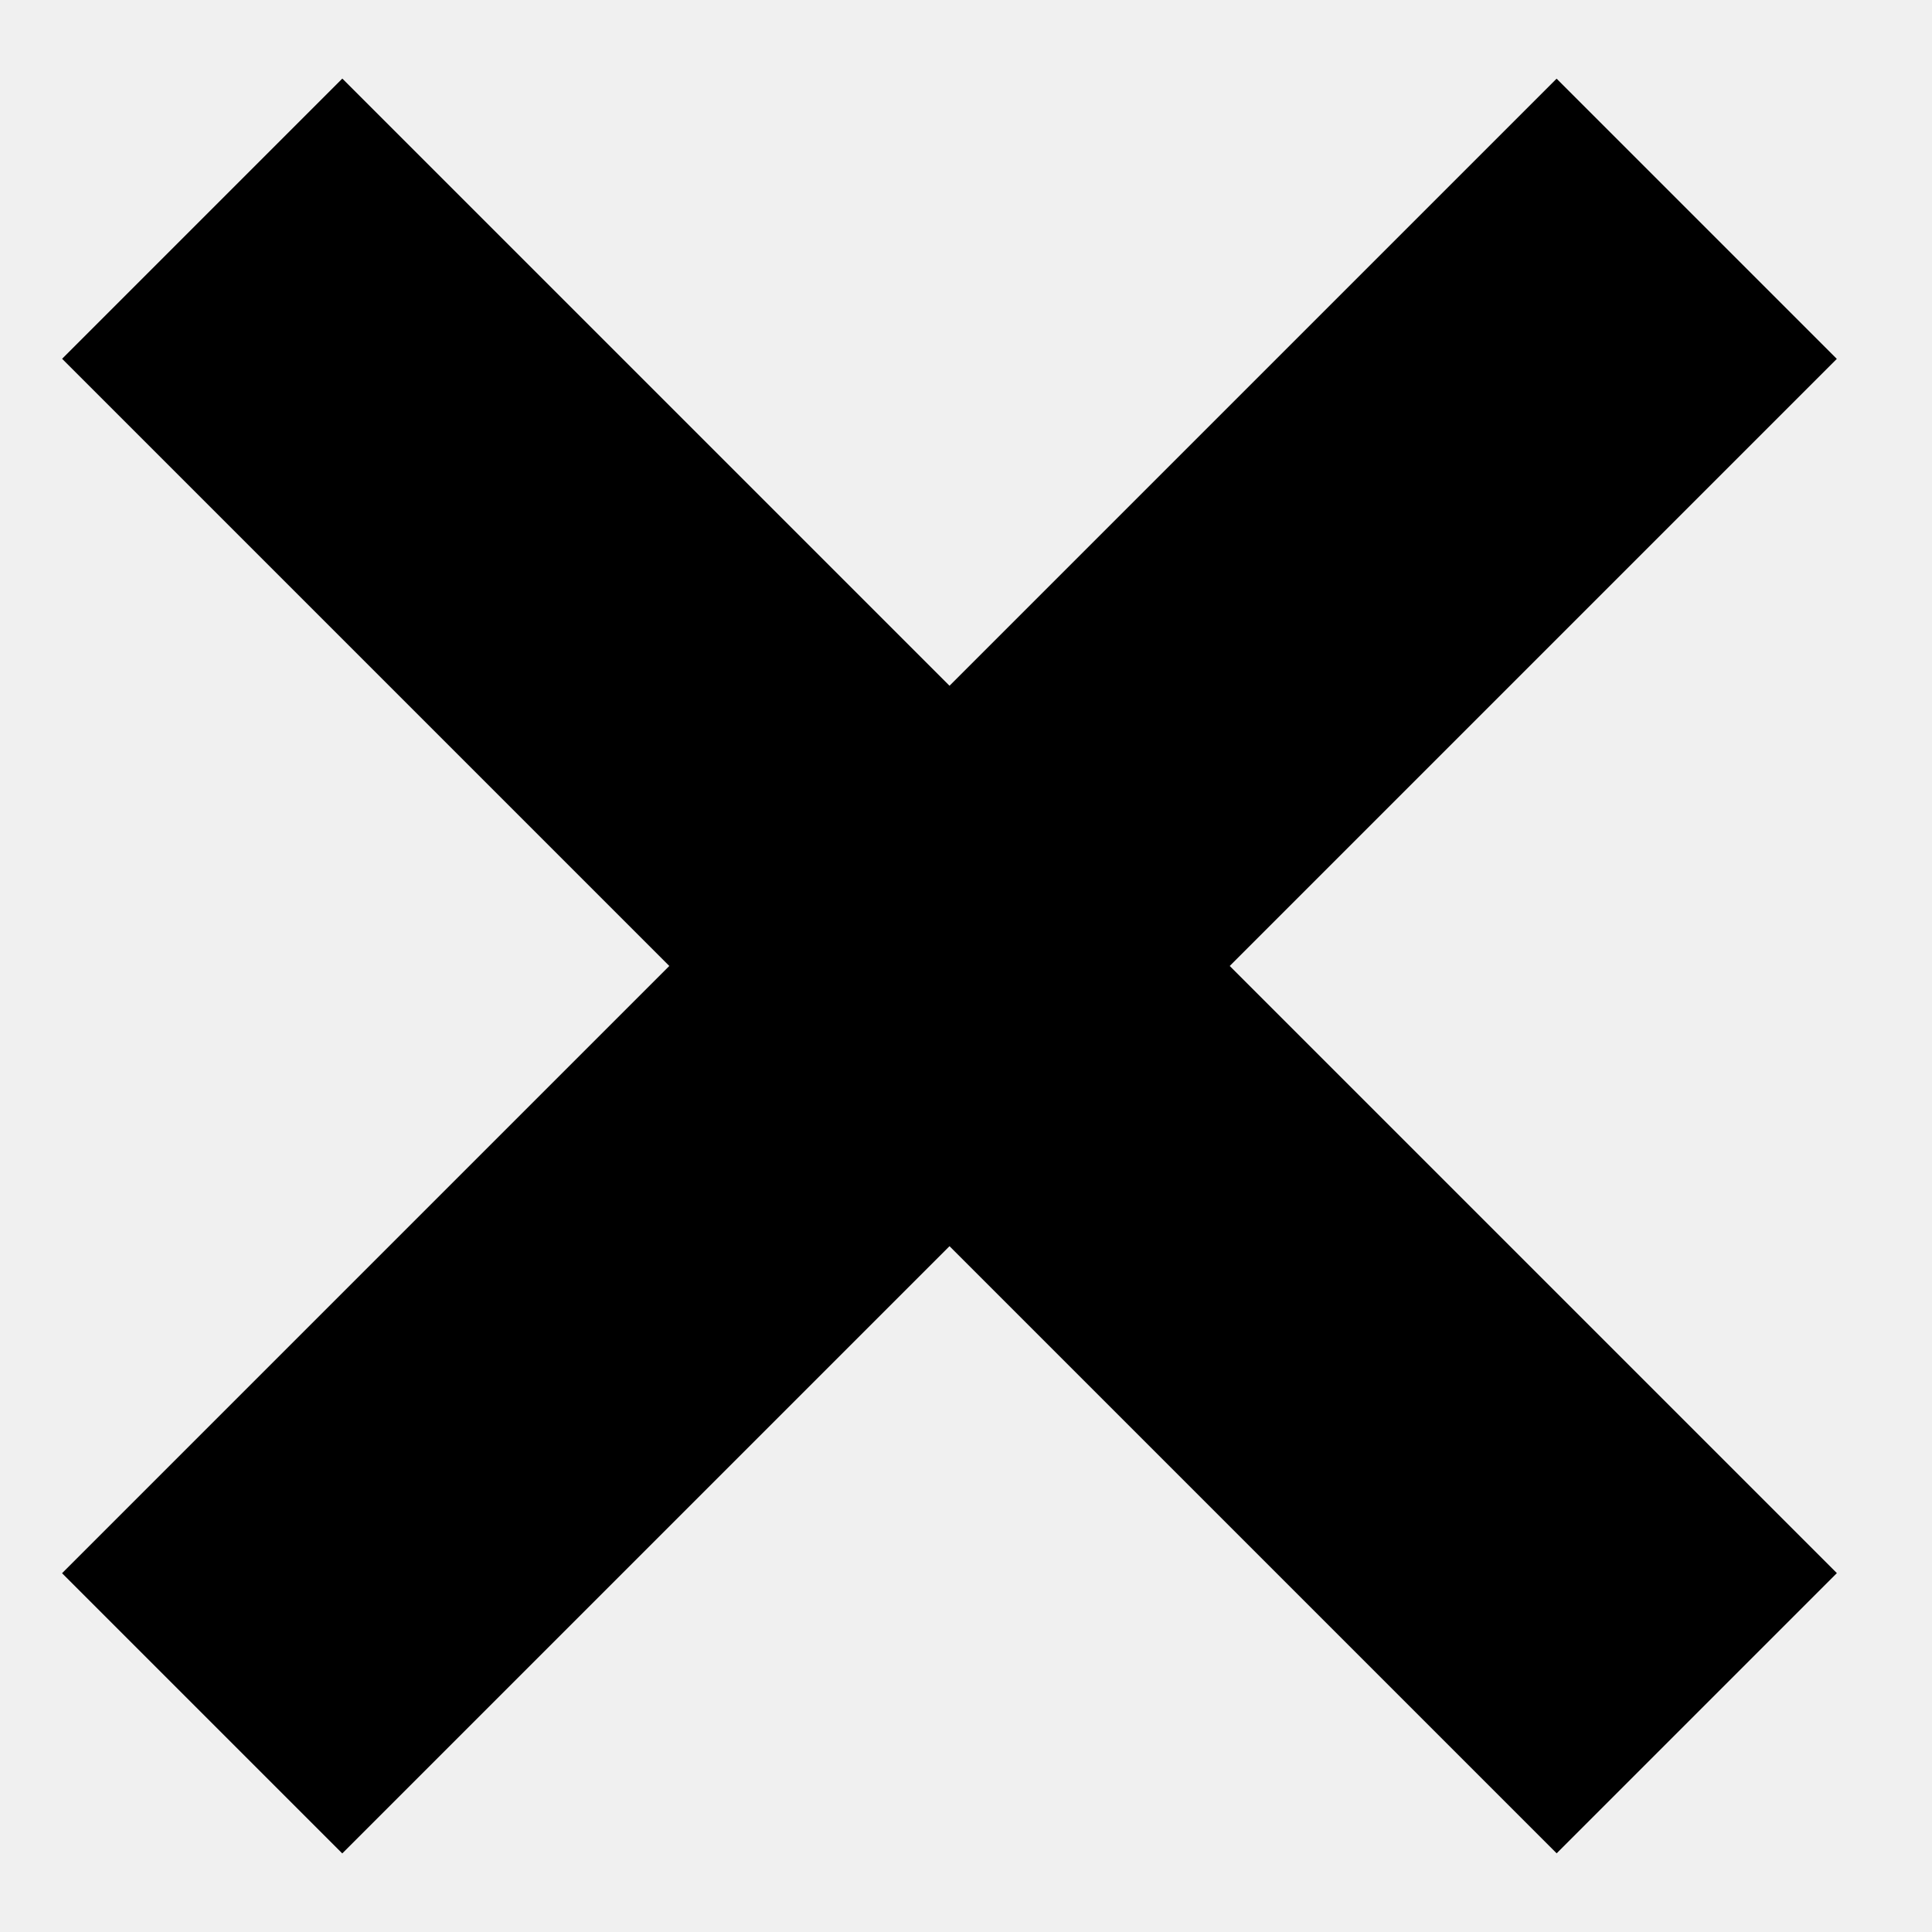
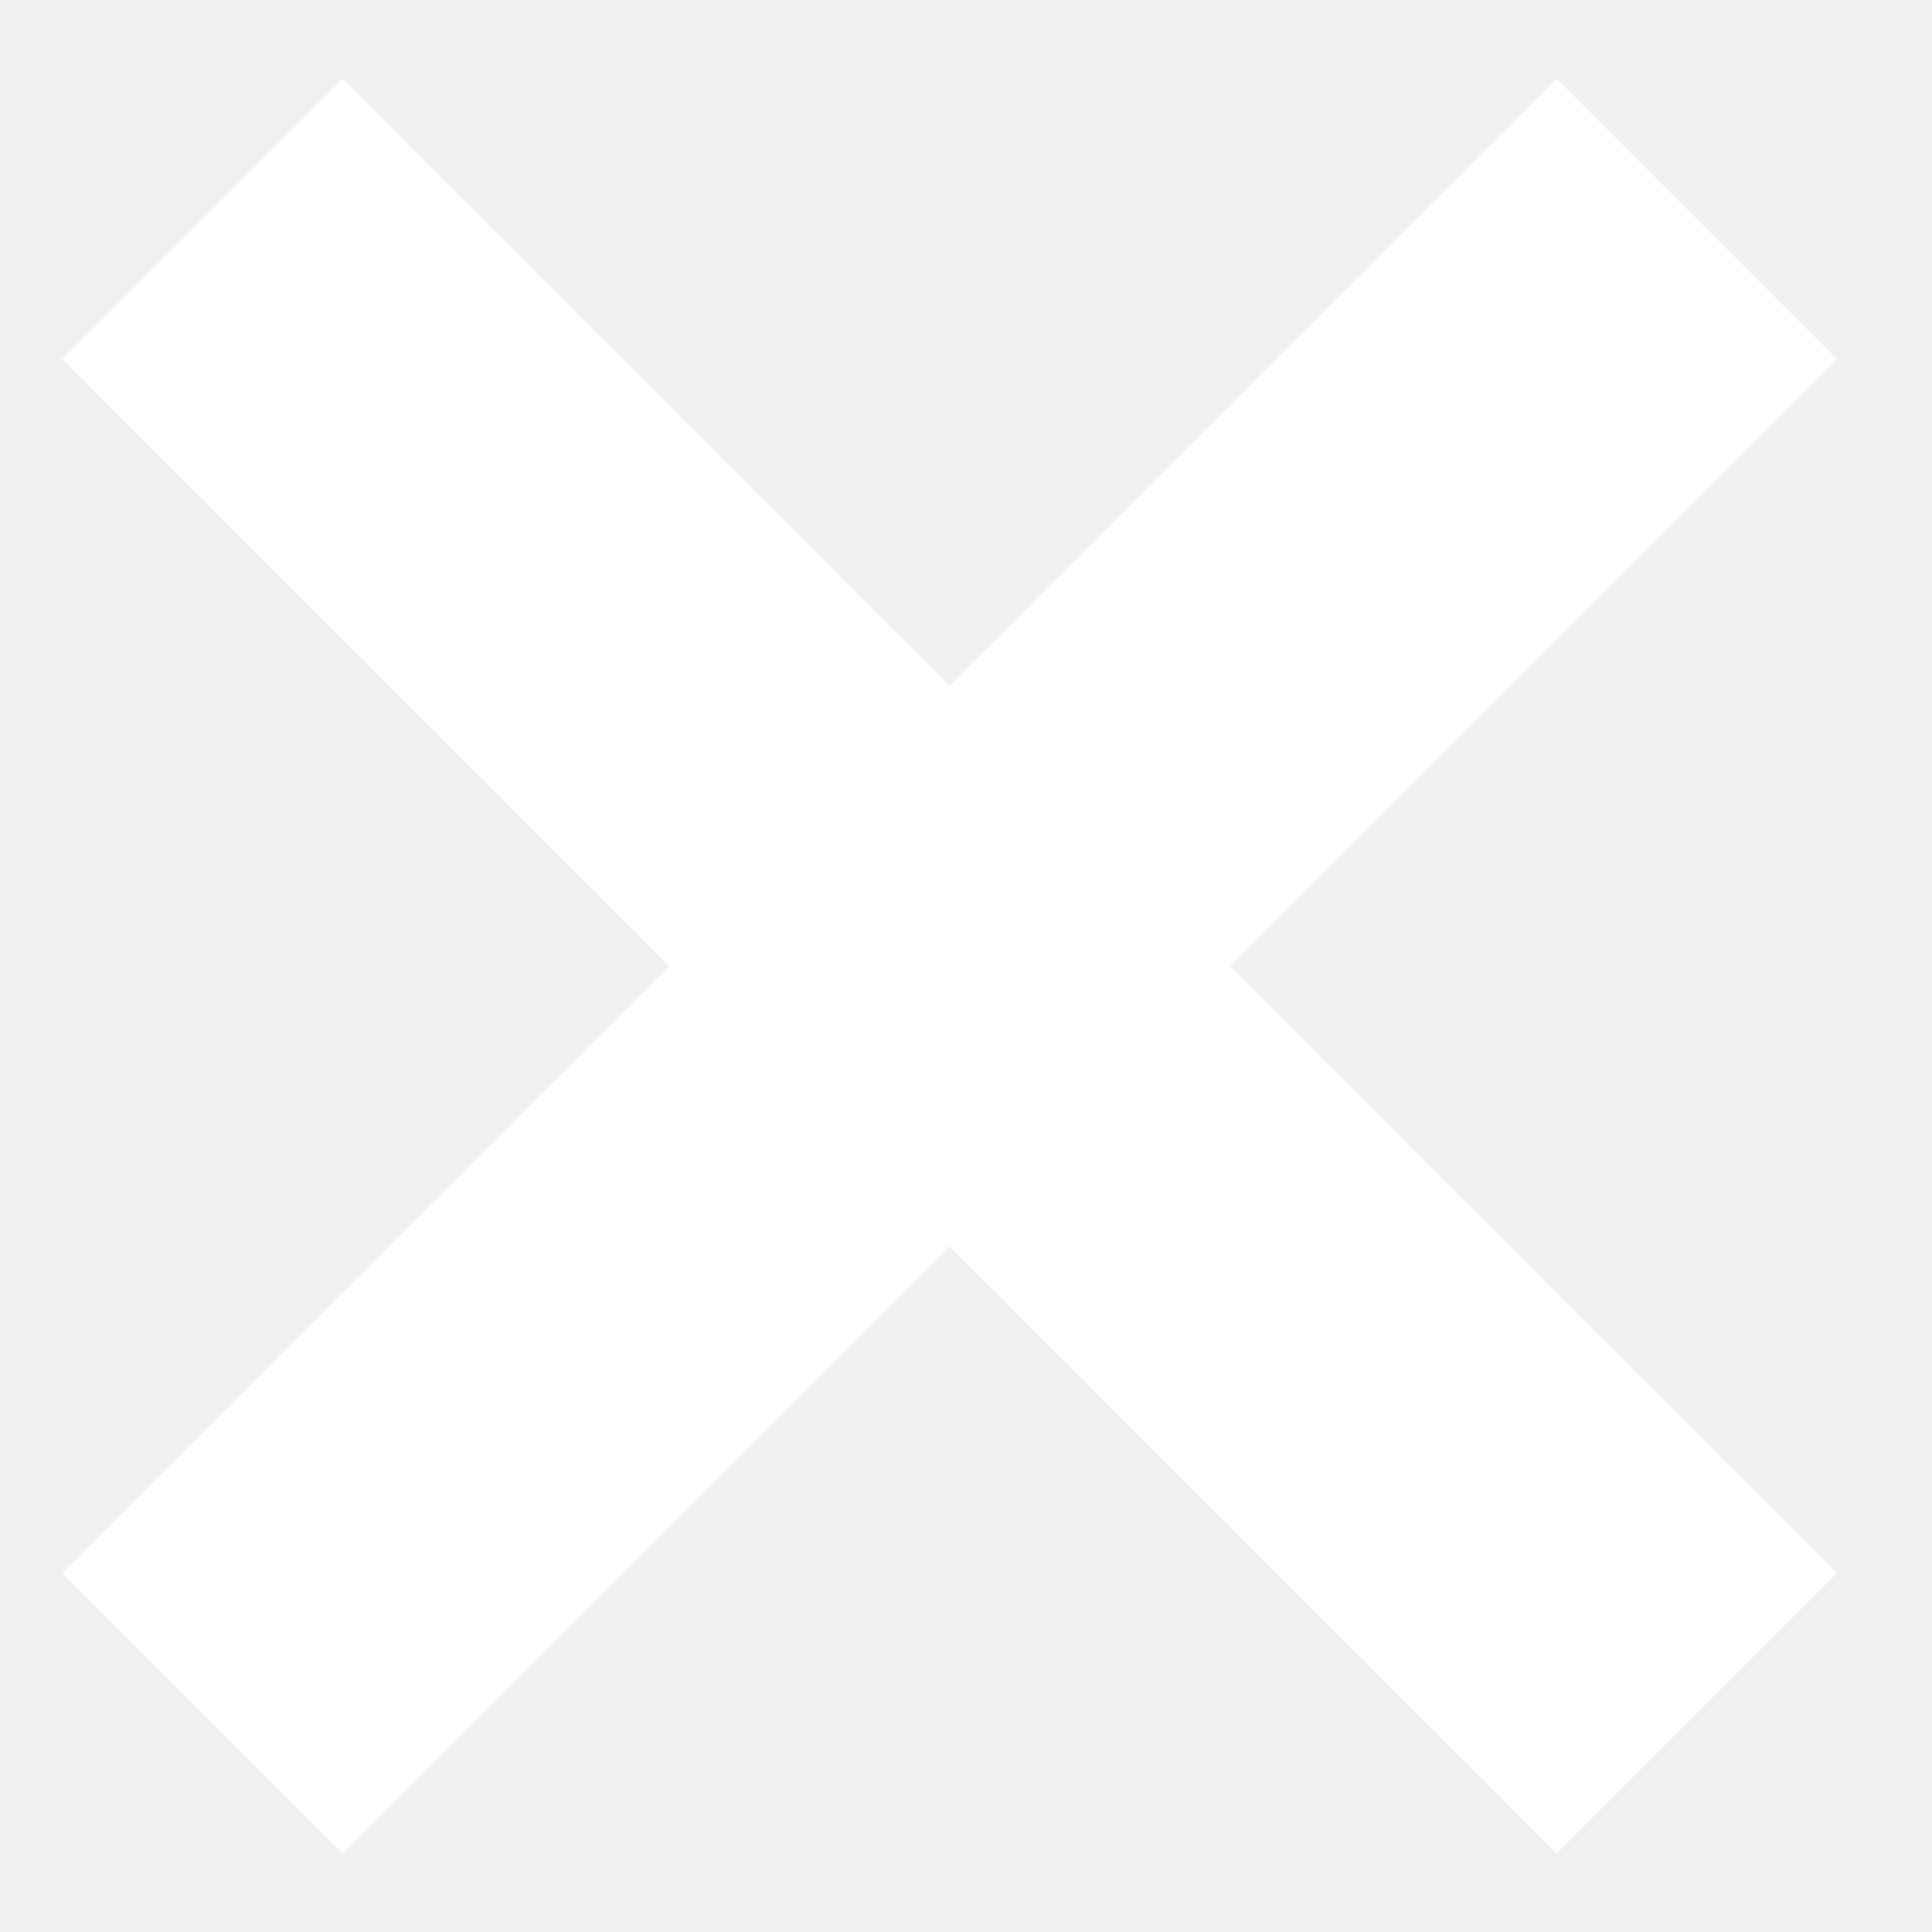
<svg xmlns="http://www.w3.org/2000/svg" width="18" height="18" viewBox="0 0 18 18" fill="none">
  <g id="Group">
-     <rect id="Rectangle Copy" x="3.189" y="0.732" width="19.692" height="3.692" transform="rotate(45 3.18921 0.7323)" fill="black" />
-     <rect id="Rectangle Copy 2" x="0.578" y="14.657" width="19.692" height="3.692" transform="rotate(-45 0.578369 14.6569)" fill="black" />
+     <rect id="Rectangle Copy" x="3.189" y="0.732" width="19.692" height="3.692" transform="rotate(45 3.18921 0.7323)" fill="white" />
+     <rect id="Rectangle Copy 2" x="0.578" y="14.657" width="19.692" height="3.692" transform="rotate(-45 0.578369 14.6569)" fill="white" />
  </g>
</svg>
